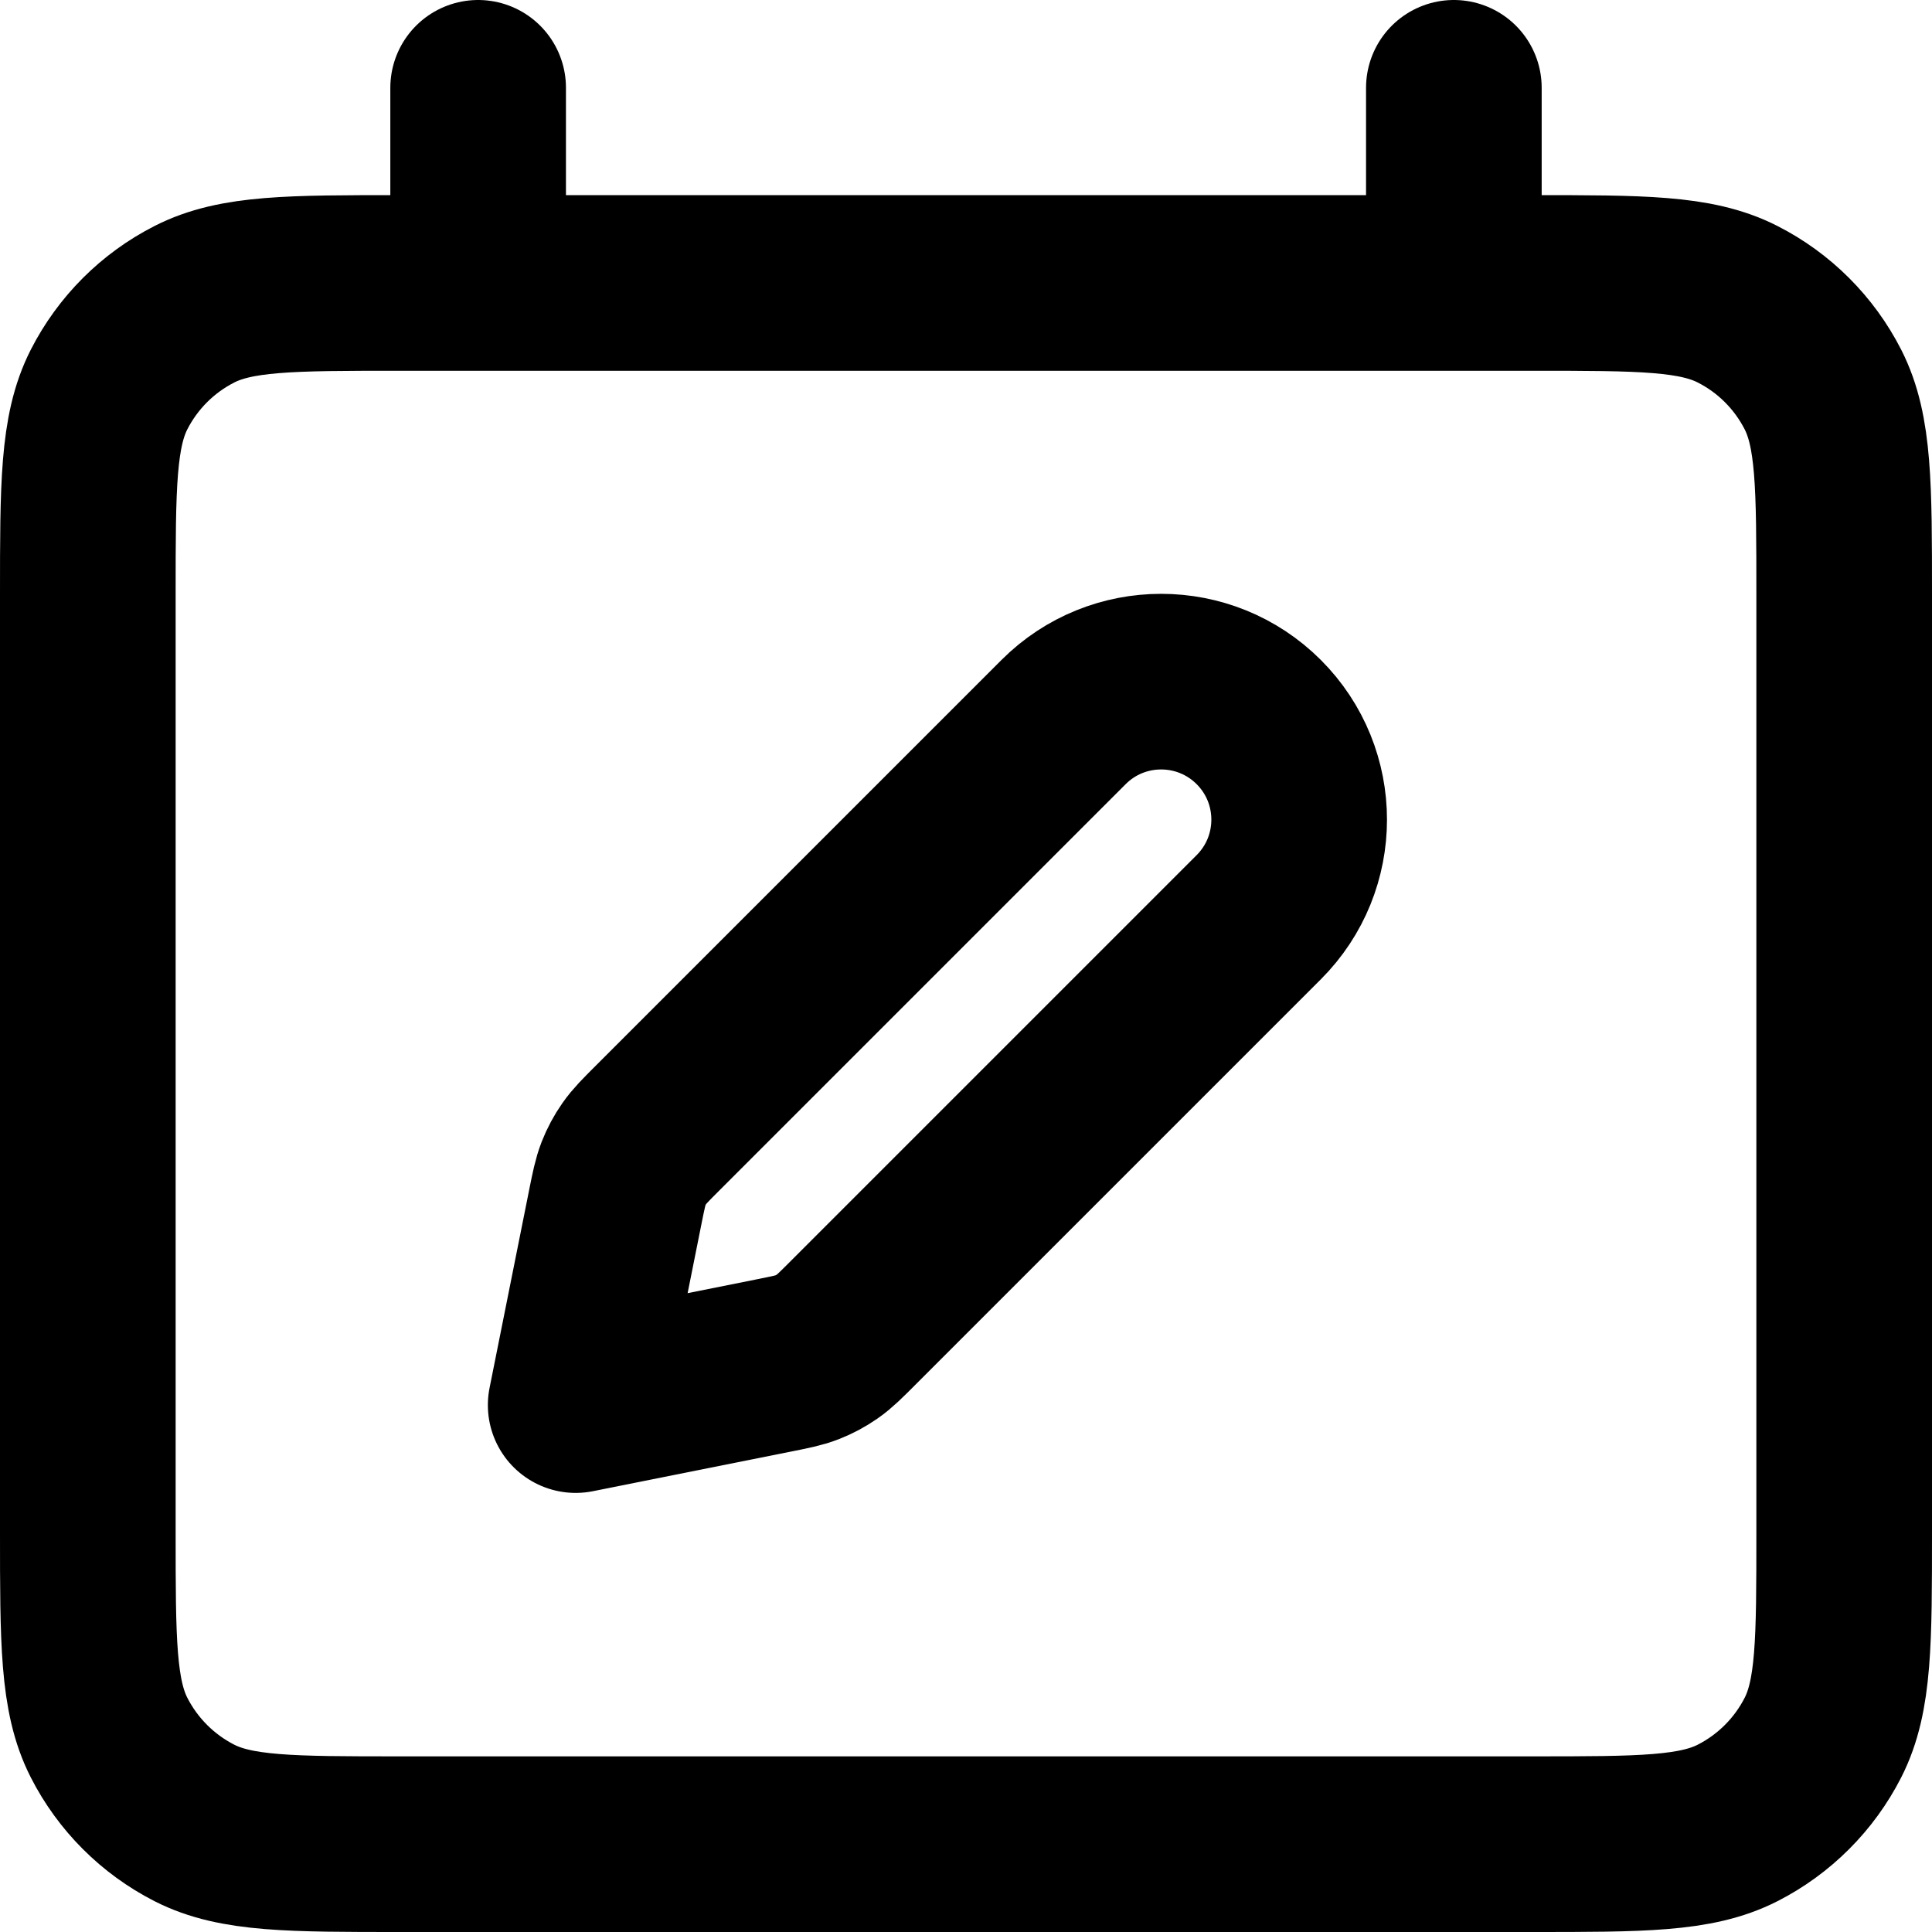
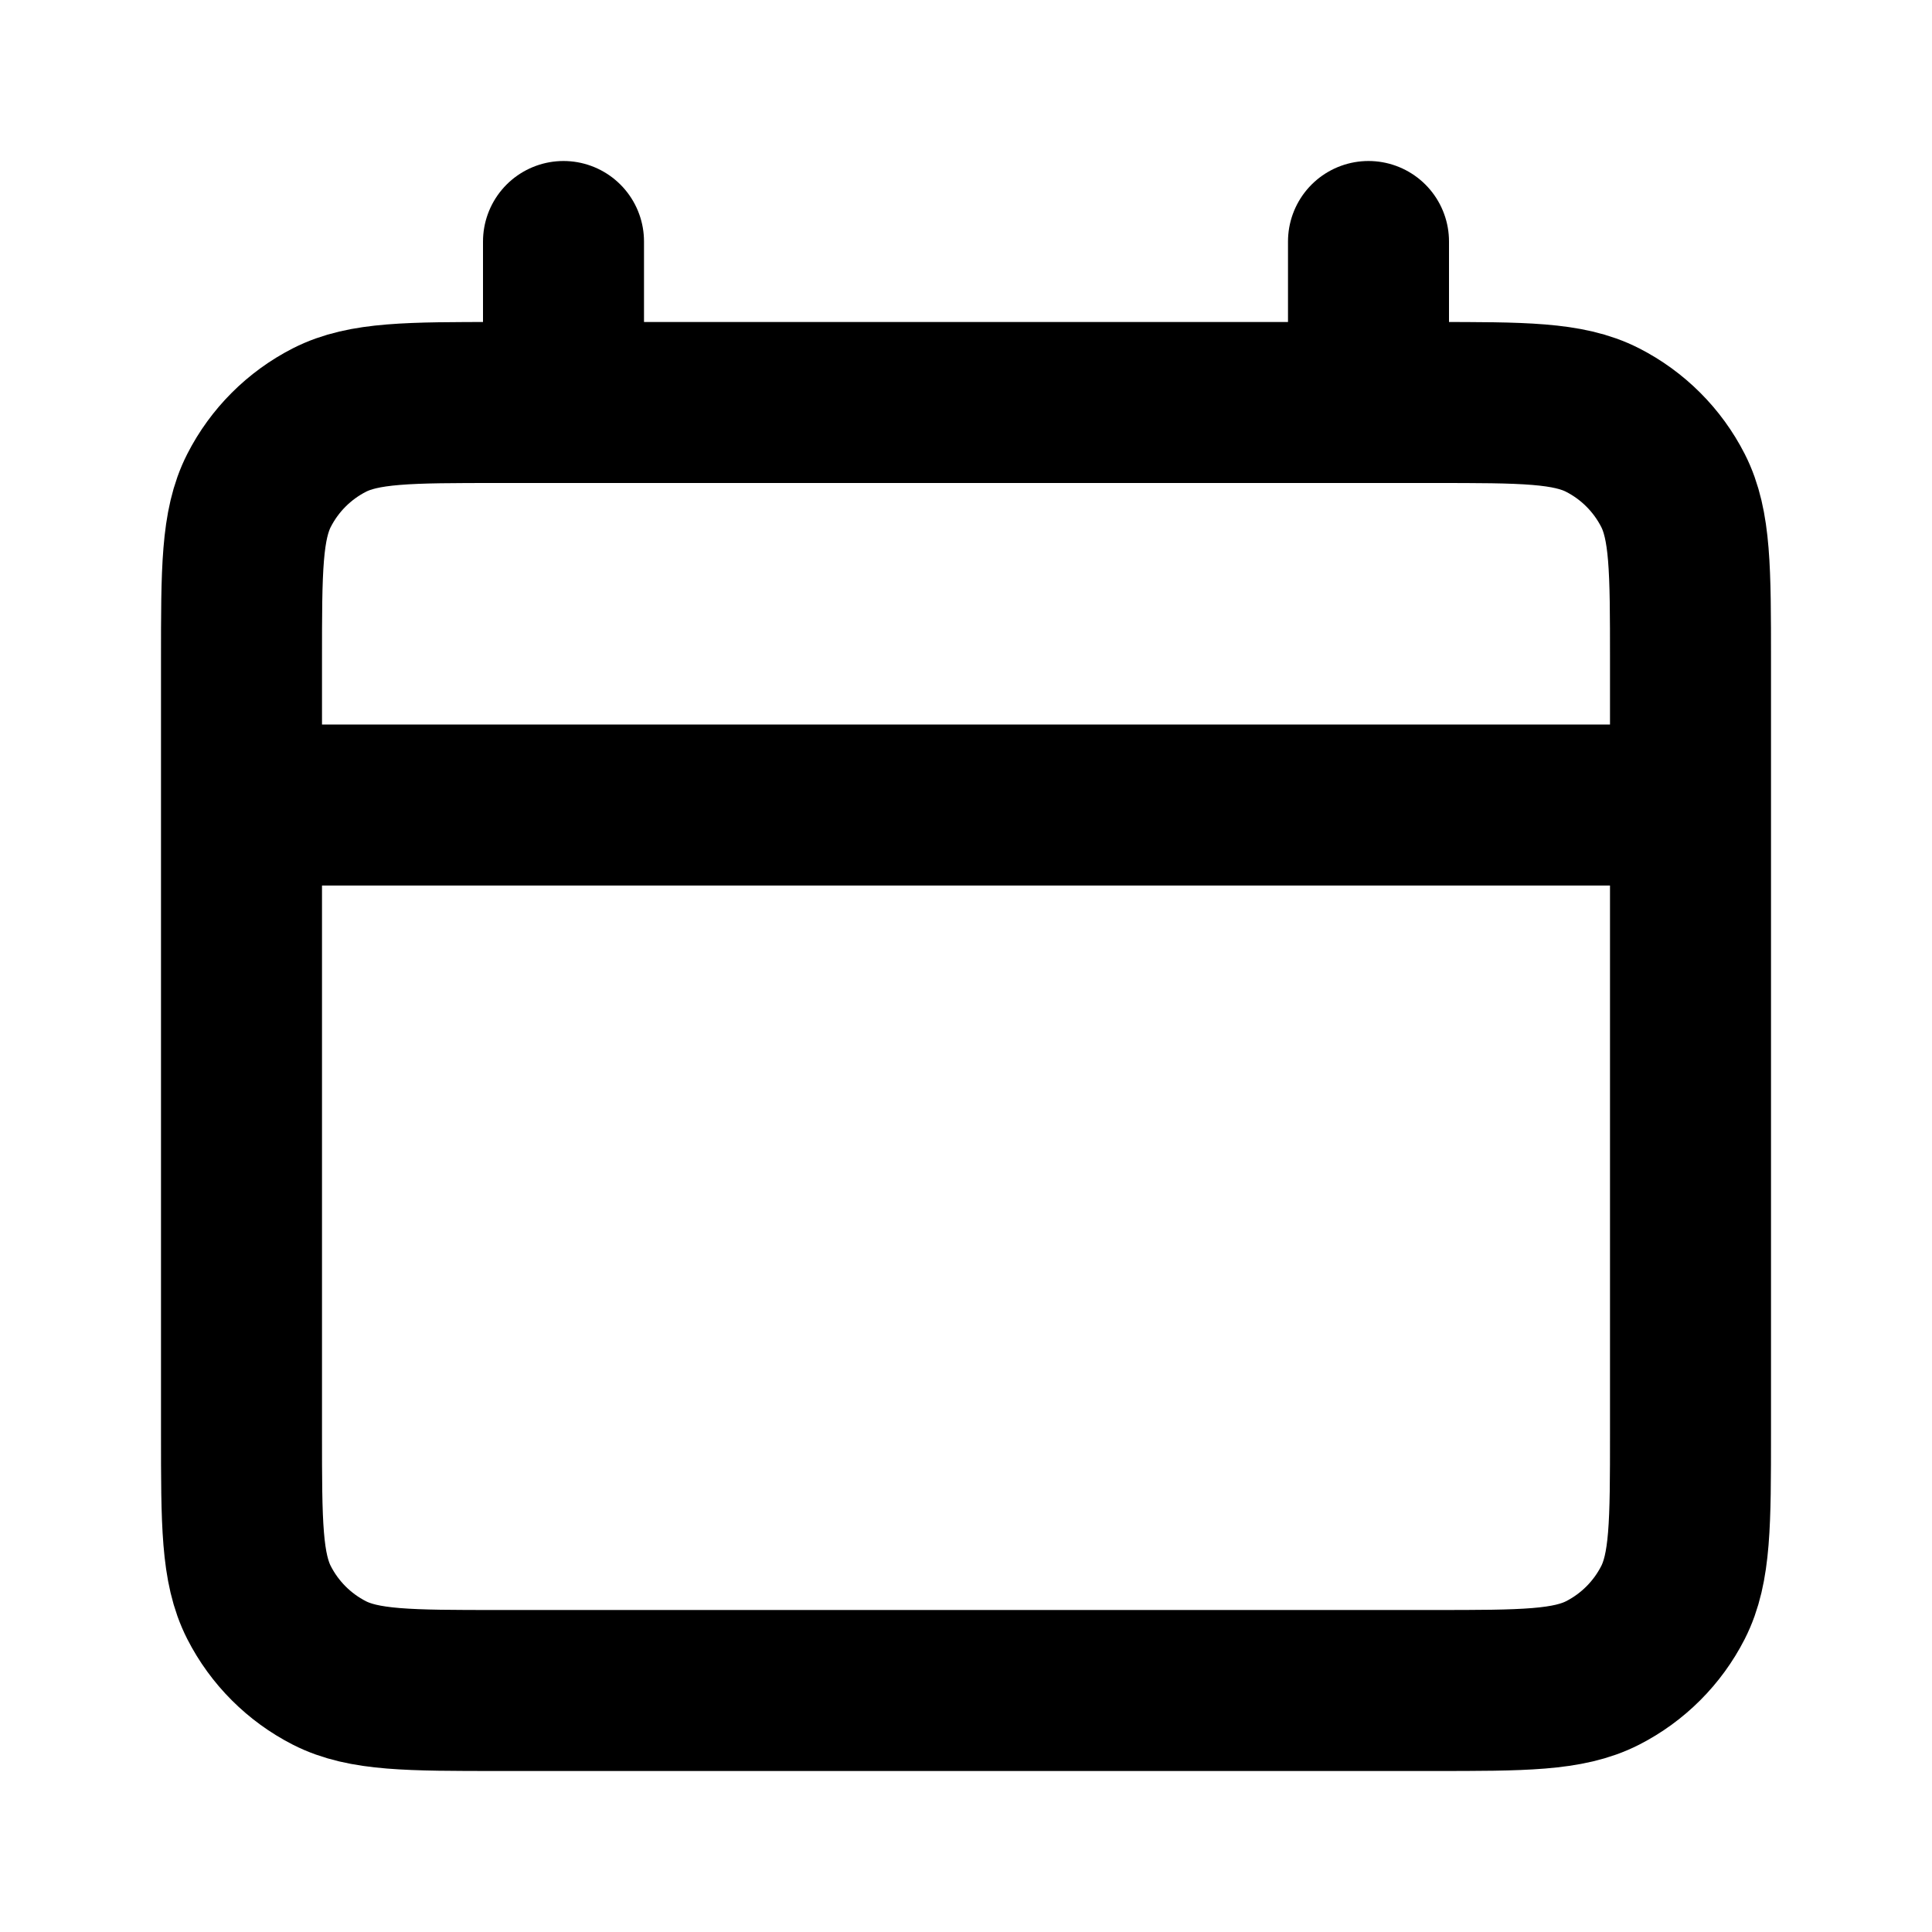
- <svg xmlns="http://www.w3.org/2000/svg" width="33" height="33" viewBox="0 0 33 33" fill="none">
-   <path d="M8.167 1.5V4.833M8.167 4.833H24.833M8.167 4.833H6.833H6.833C4.966 4.833 4.033 4.833 3.32 5.197C2.693 5.516 2.183 6.026 1.863 6.653C1.5 7.366 1.5 8.3 1.5 10.167V26.167C1.5 28.034 1.5 28.967 1.863 29.68C2.183 30.307 2.693 30.817 3.32 31.137C4.033 31.5 4.966 31.5 6.833 31.5H26.167C28.034 31.5 28.967 31.5 29.68 31.137C30.307 30.817 30.817 30.307 31.137 29.68C31.5 28.967 31.5 28.034 31.5 26.167V10.167C31.5 8.3 31.5 7.366 31.137 6.653C30.817 6.026 30.307 5.516 29.68 5.197C28.967 4.833 28.034 4.833 26.167 4.833H24.833M24.833 1.5V4.833M9.833 24L13.208 23.325C13.502 23.266 13.65 23.237 13.787 23.183C13.909 23.135 14.024 23.073 14.132 22.998C14.253 22.914 14.359 22.808 14.571 22.596L21.5 15.667C22.421 14.746 22.421 13.254 21.5 12.333C20.579 11.413 19.087 11.413 18.167 12.333L11.238 19.262L11.235 19.265C11.024 19.476 10.919 19.581 10.835 19.702C10.76 19.809 10.698 19.925 10.65 20.047C10.597 20.183 10.567 20.331 10.508 20.624L10.508 20.625L9.833 24Z" stroke-width="3" stroke-linecap="round" stroke-linejoin="round" stroke="#000000" />
+ <svg xmlns="http://www.w3.org/2000/svg" width="64px" height="64px" viewBox="0 0 24 24" fill="none">
+   <g id="SVGRepo_bgCarrier" stroke-width="0" />
+   <g id="SVGRepo_tracerCarrier" stroke-linecap="round" stroke-linejoin="round" />
+   <g id="SVGRepo_iconCarrier">
+     <path d="M3 10H21M7 3V5M17 3V5M6.2 21H17.8C18.92 21 19.48 21 19.908 20.782C20.284 20.59 20.59 20.284 20.782 19.908C21 19.48 21 18.92 21 17.8V8.2C21 7.08 21 6.52 20.782 6.092C20.59 5.716 20.284 5.41 19.908 5.218C19.48 5 18.92 5 17.8 5H6.2C5.08 5 4.52 5 4.092 5.218C3.716 5.41 3.41 5.716 3.218 6.092C3 6.52 3 7.08 3 8.2V17.8C3 18.92 3 19.48 3.218 19.908C3.41 20.284 3.716 20.59 4.092 20.782C4.52 21 5.08 21 6.2 21Z" stroke="#000000" stroke-width="2" stroke-linecap="round" stroke-linejoin="round" />
+   </g>
</svg>
